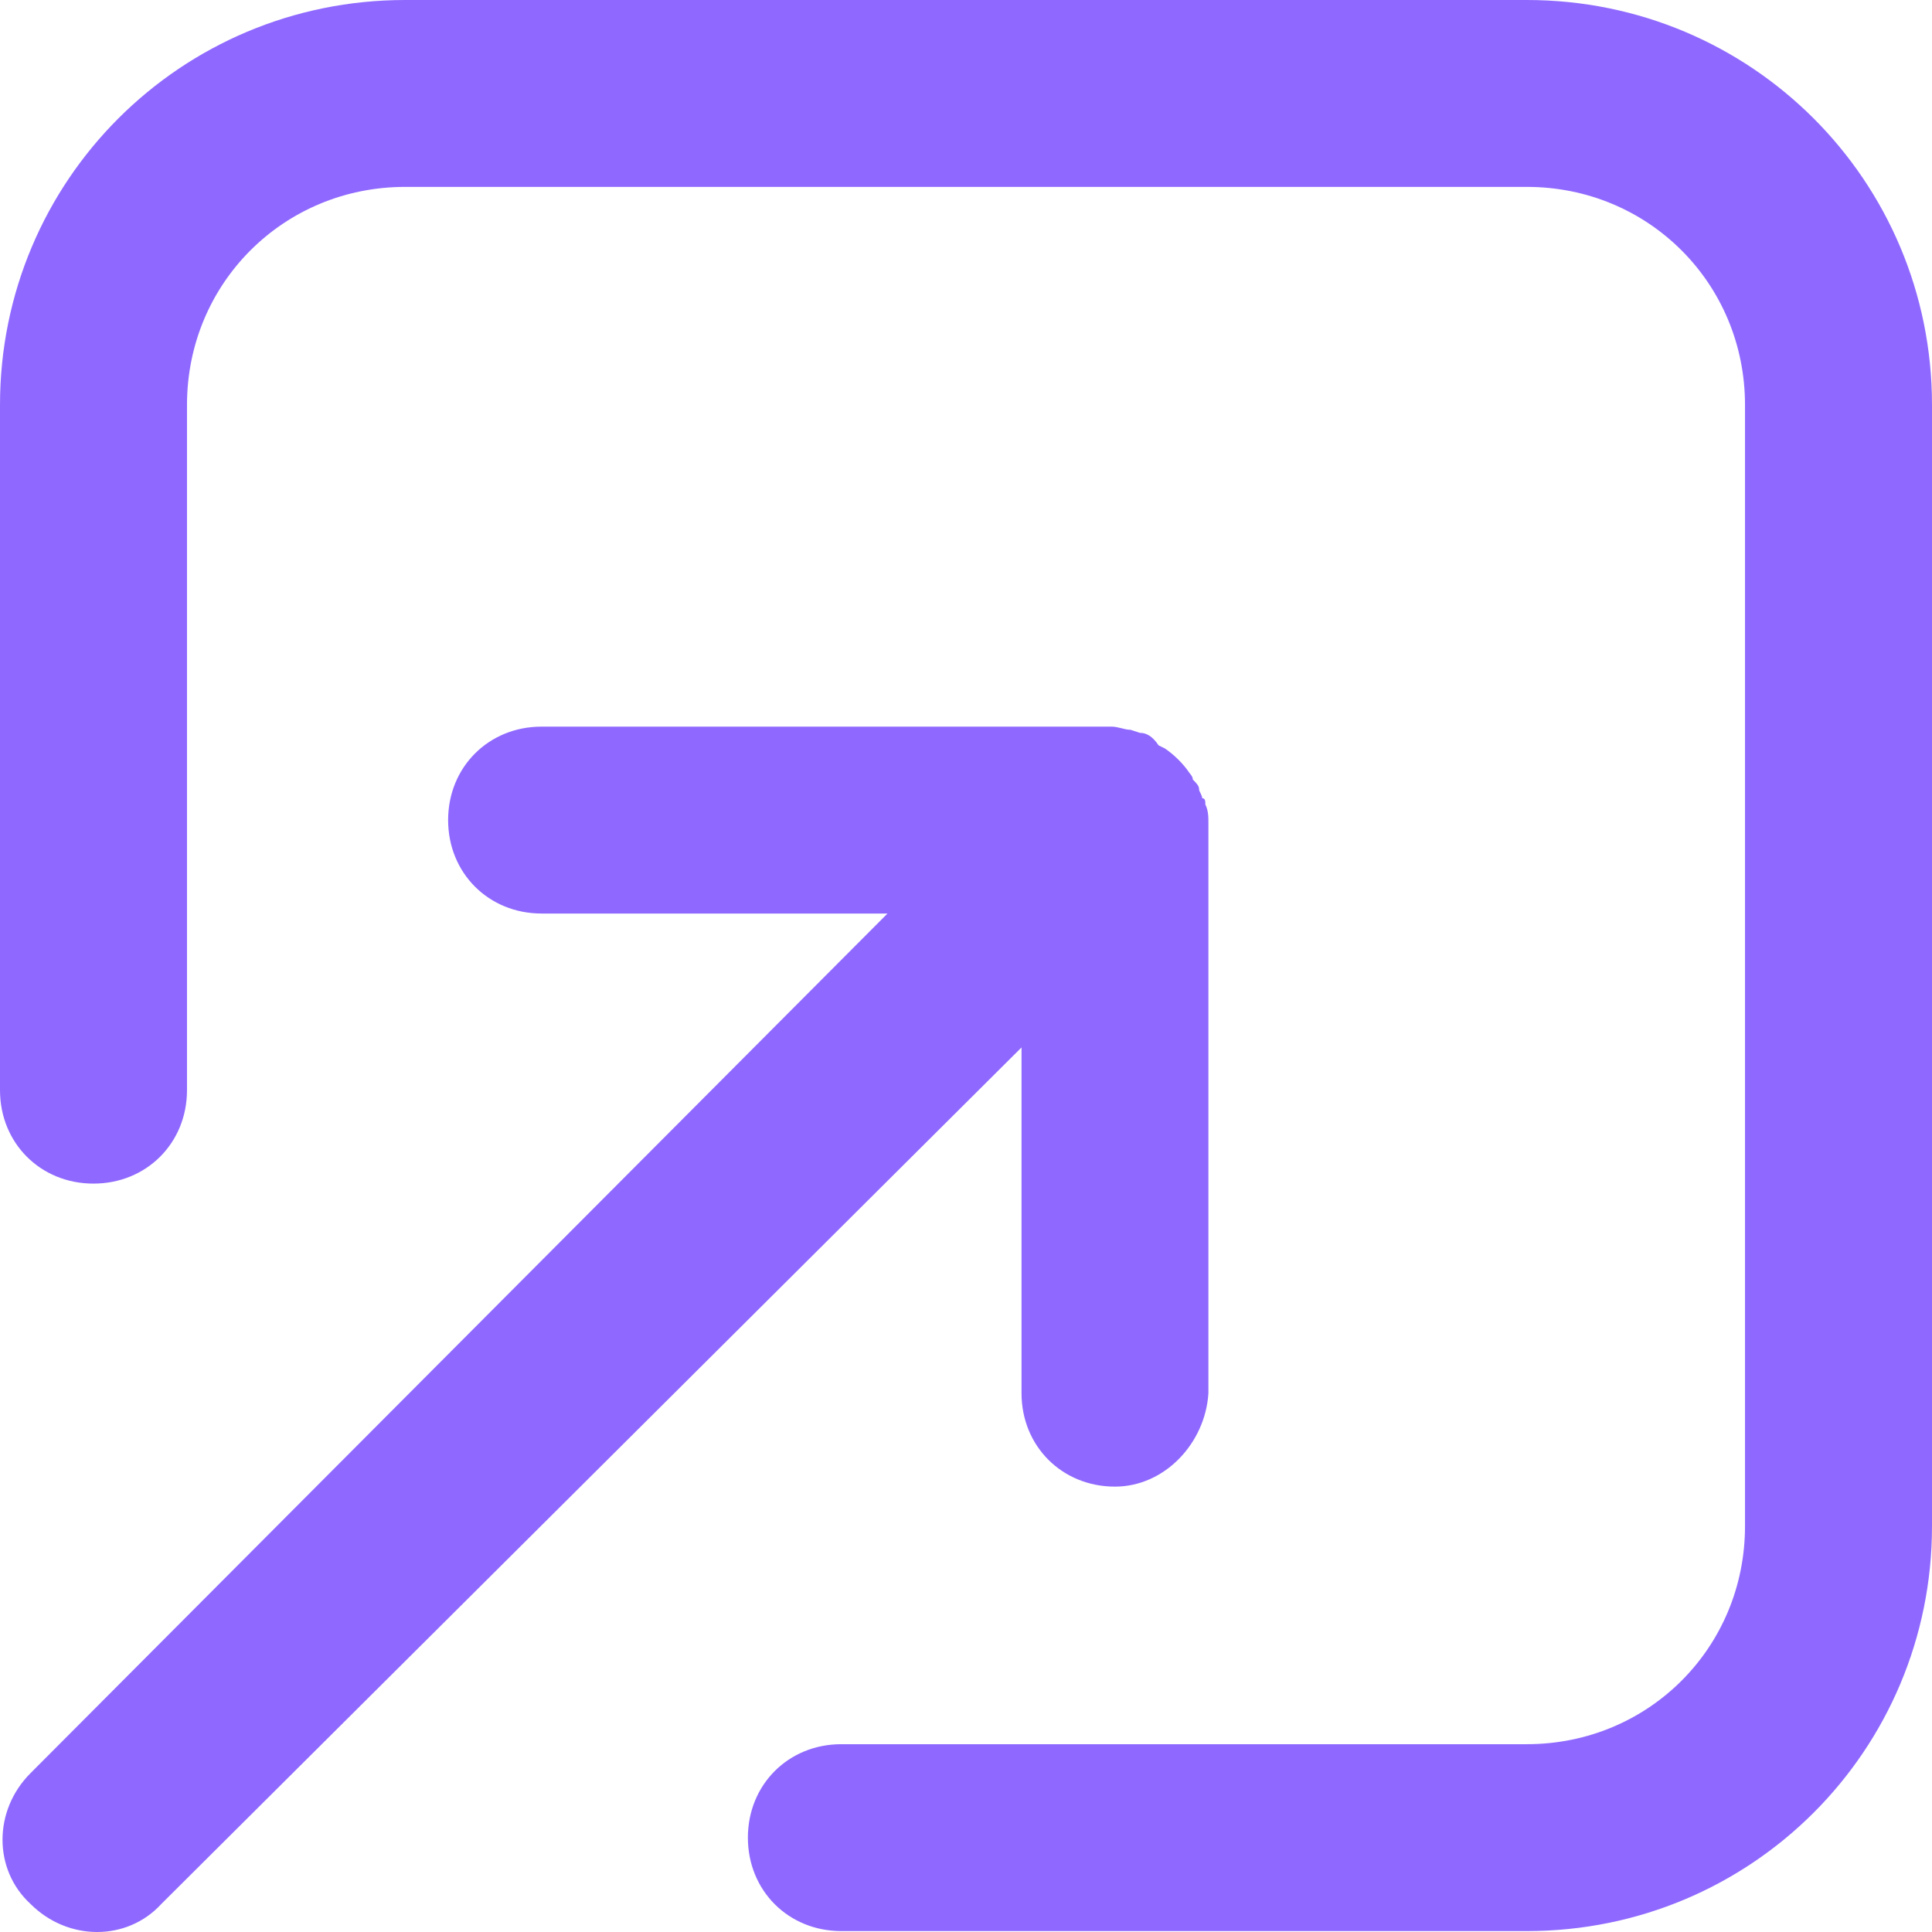
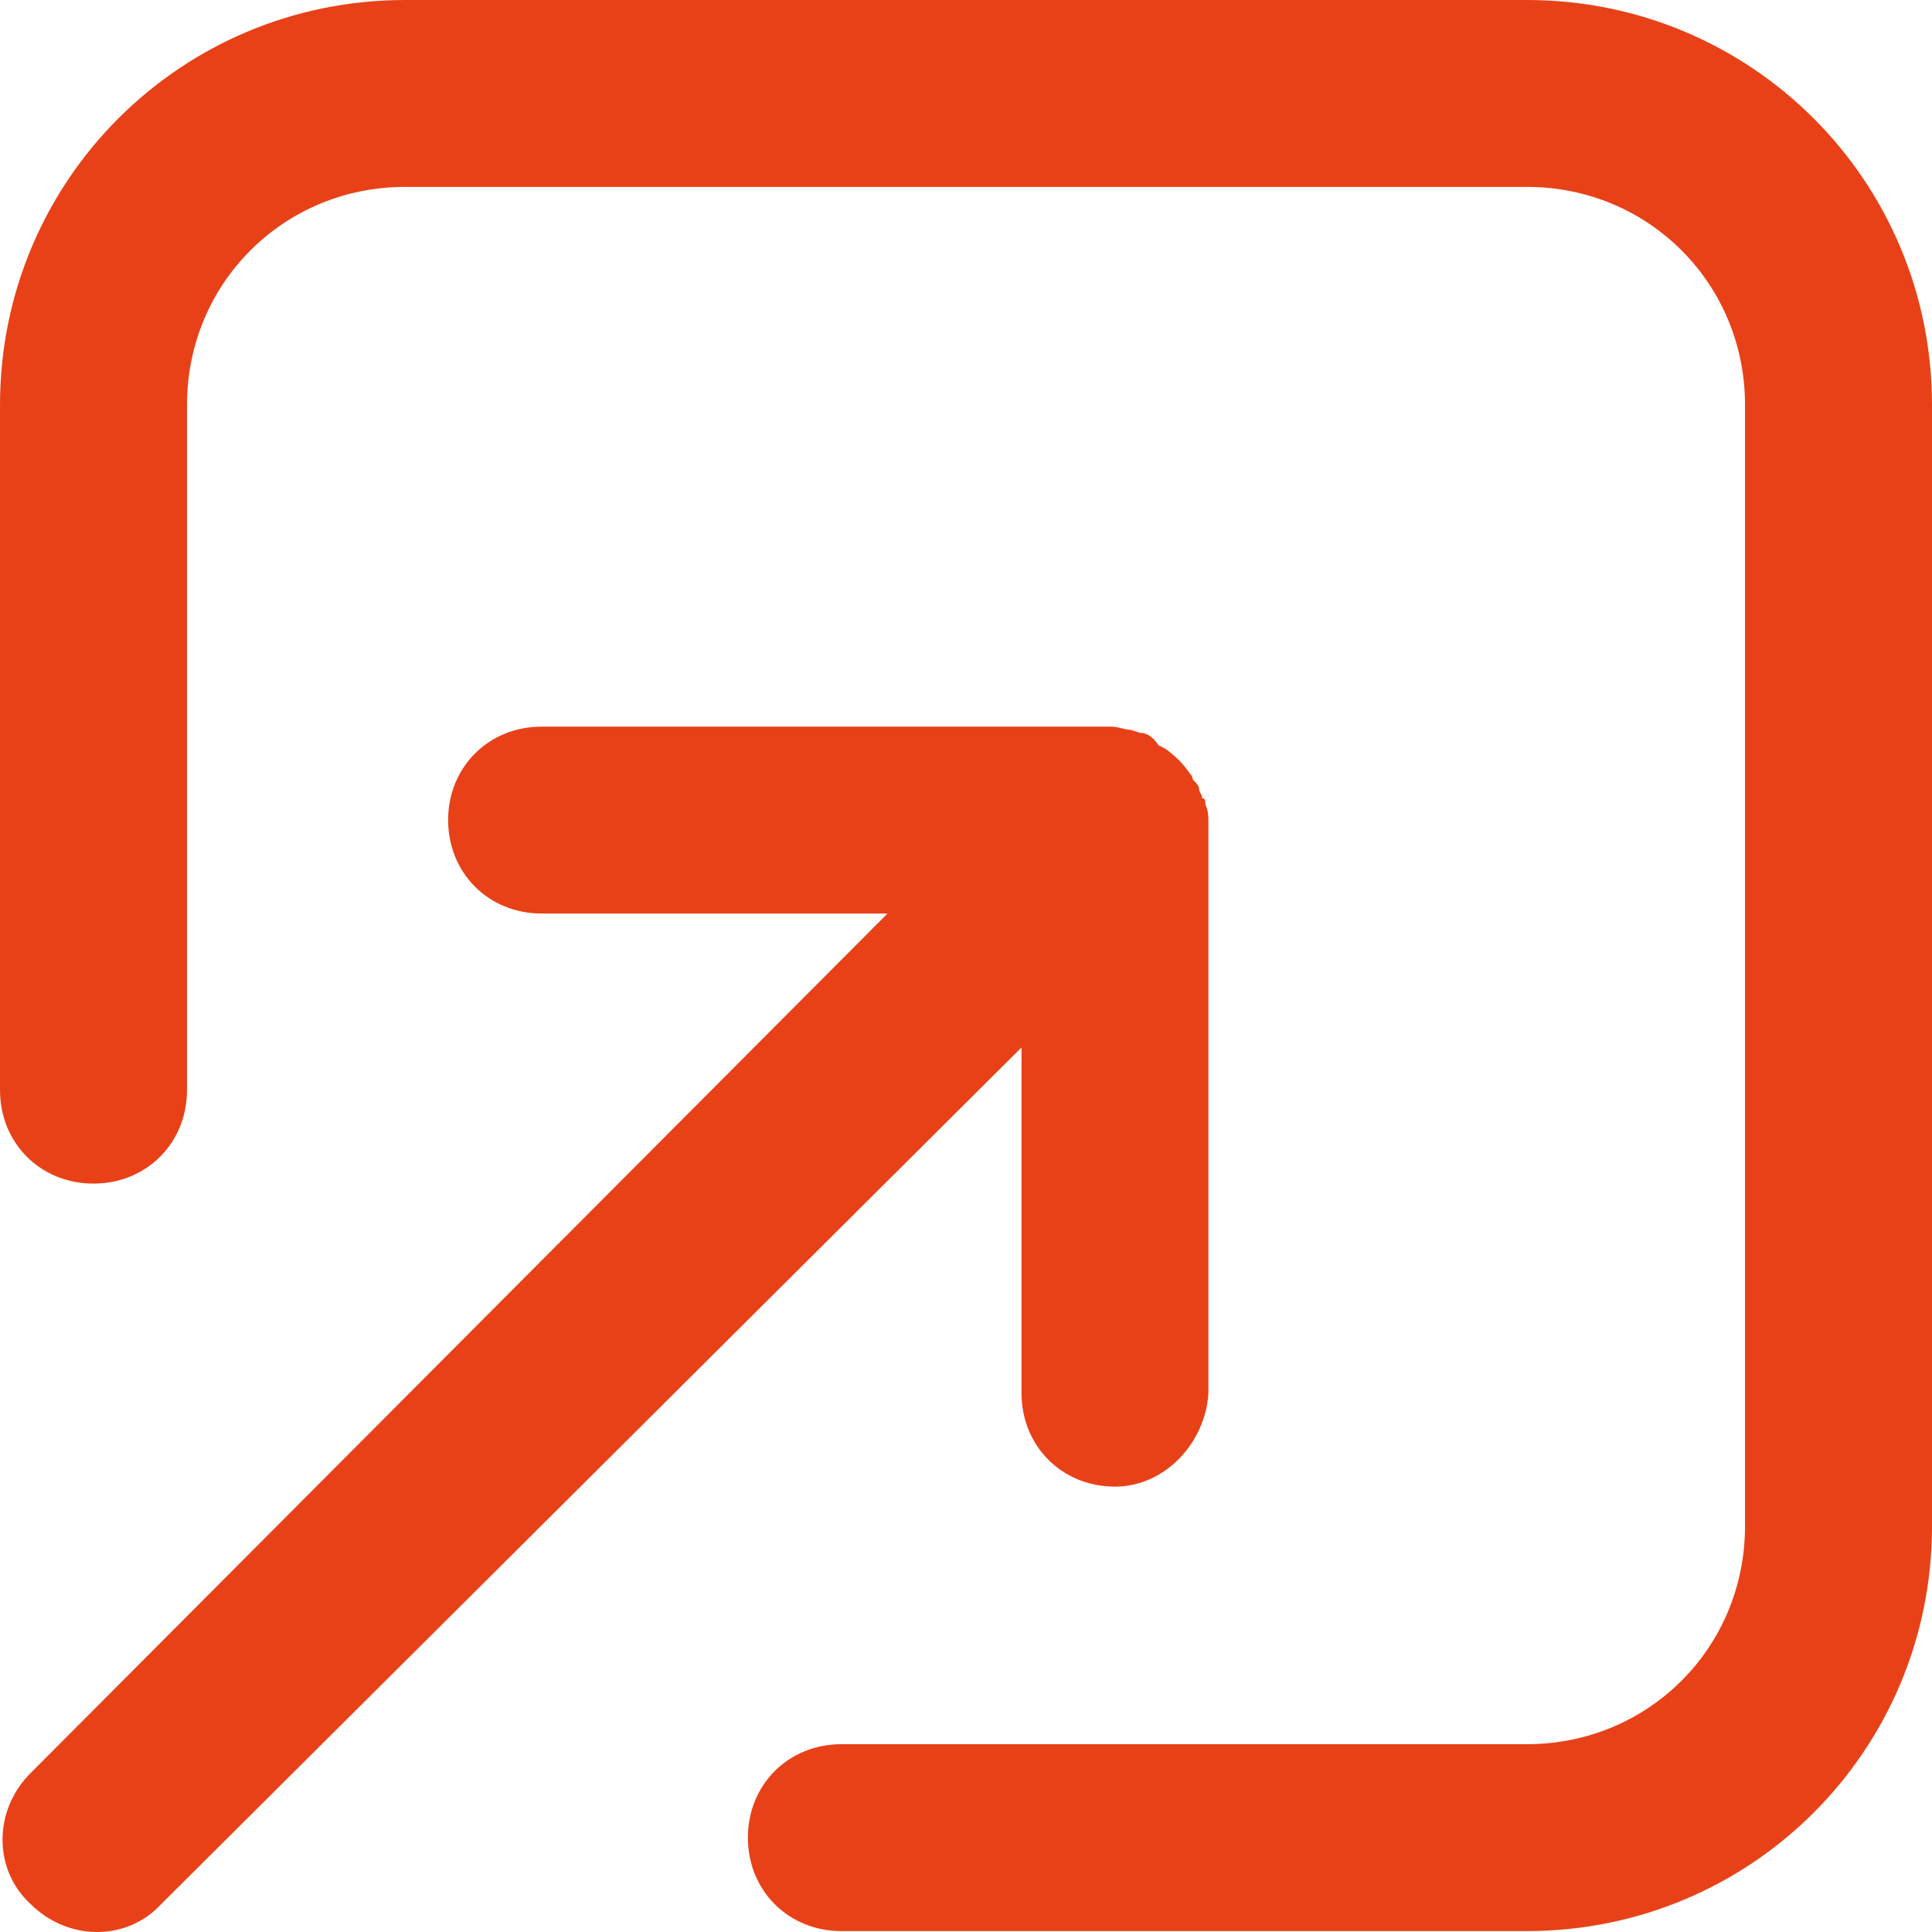
<svg xmlns="http://www.w3.org/2000/svg" width="19" height="19" viewBox="0 0 19 19" fill="none">
-   <path id="Combined Shape" fill-rule="evenodd" clip-rule="evenodd" d="M3.984 0H15.016C17.223 0 19 1.777 19 3.982V15.009C19 17.215 17.223 18.991 15.016 18.991H8.274C7.753 18.991 7.355 18.593 7.355 18.072C7.355 17.551 7.753 17.153 8.274 17.153H15.016C16.211 17.153 17.161 16.204 17.161 15.009V3.982C17.161 2.787 16.211 1.838 15.016 1.838H3.984C2.789 1.838 1.839 2.787 1.839 3.982V10.721C1.839 11.242 1.44 11.64 0.919 11.64C0.398 11.64 0 11.242 0 10.721V3.982C0 1.777 1.777 0 3.984 0ZM11.884 8.095V13.701C11.854 14.191 11.455 14.62 10.965 14.62C10.444 14.62 10.046 14.222 10.046 13.701V10.301L1.587 18.724C1.25 19.092 0.668 19.092 0.3 18.724C-0.067 18.387 -0.067 17.805 0.3 17.438L8.728 8.984H5.326C4.805 8.984 4.407 8.586 4.407 8.065C4.407 7.544 4.805 7.146 5.326 7.146H10.934C10.965 7.146 10.996 7.154 11.026 7.161C11.057 7.169 11.088 7.177 11.118 7.177L11.21 7.207C11.271 7.207 11.333 7.238 11.394 7.33L11.455 7.36C11.547 7.422 11.639 7.513 11.7 7.605C11.7 7.605 11.731 7.636 11.731 7.667C11.762 7.697 11.792 7.728 11.792 7.758C11.792 7.774 11.8 7.789 11.808 7.804C11.815 7.82 11.823 7.835 11.823 7.85C11.854 7.85 11.854 7.881 11.854 7.912C11.884 7.973 11.884 8.034 11.884 8.095Z" fill="#8F69FF" />
+   <path id="Combined Shape" fill-rule="evenodd" clip-rule="evenodd" d="M3.984 0H15.016C17.223 0 19 1.777 19 3.982V15.009C19 17.215 17.223 18.991 15.016 18.991H8.274C7.753 18.991 7.355 18.593 7.355 18.072C7.355 17.551 7.753 17.153 8.274 17.153H15.016C16.211 17.153 17.161 16.204 17.161 15.009V3.982C17.161 2.787 16.211 1.838 15.016 1.838H3.984C2.789 1.838 1.839 2.787 1.839 3.982V10.721C1.839 11.242 1.44 11.64 0.919 11.64C0.398 11.64 0 11.242 0 10.721V3.982C0 1.777 1.777 0 3.984 0ZM11.884 8.095V13.701C11.854 14.191 11.455 14.62 10.965 14.62C10.444 14.62 10.046 14.222 10.046 13.701V10.301L1.587 18.724C1.25 19.092 0.668 19.092 0.3 18.724C-0.067 18.387 -0.067 17.805 0.3 17.438L8.728 8.984H5.326C4.805 8.984 4.407 8.586 4.407 8.065C4.407 7.544 4.805 7.146 5.326 7.146H10.934C10.965 7.146 10.996 7.154 11.026 7.161C11.057 7.169 11.088 7.177 11.118 7.177L11.21 7.207C11.271 7.207 11.333 7.238 11.394 7.33L11.455 7.36C11.547 7.422 11.639 7.513 11.7 7.605C11.7 7.605 11.731 7.636 11.731 7.667C11.762 7.697 11.792 7.728 11.792 7.758C11.792 7.774 11.8 7.789 11.808 7.804C11.815 7.82 11.823 7.835 11.823 7.85C11.854 7.85 11.854 7.881 11.854 7.912C11.884 7.973 11.884 8.034 11.884 8.095Z" fill="#e84118" />
</svg>
